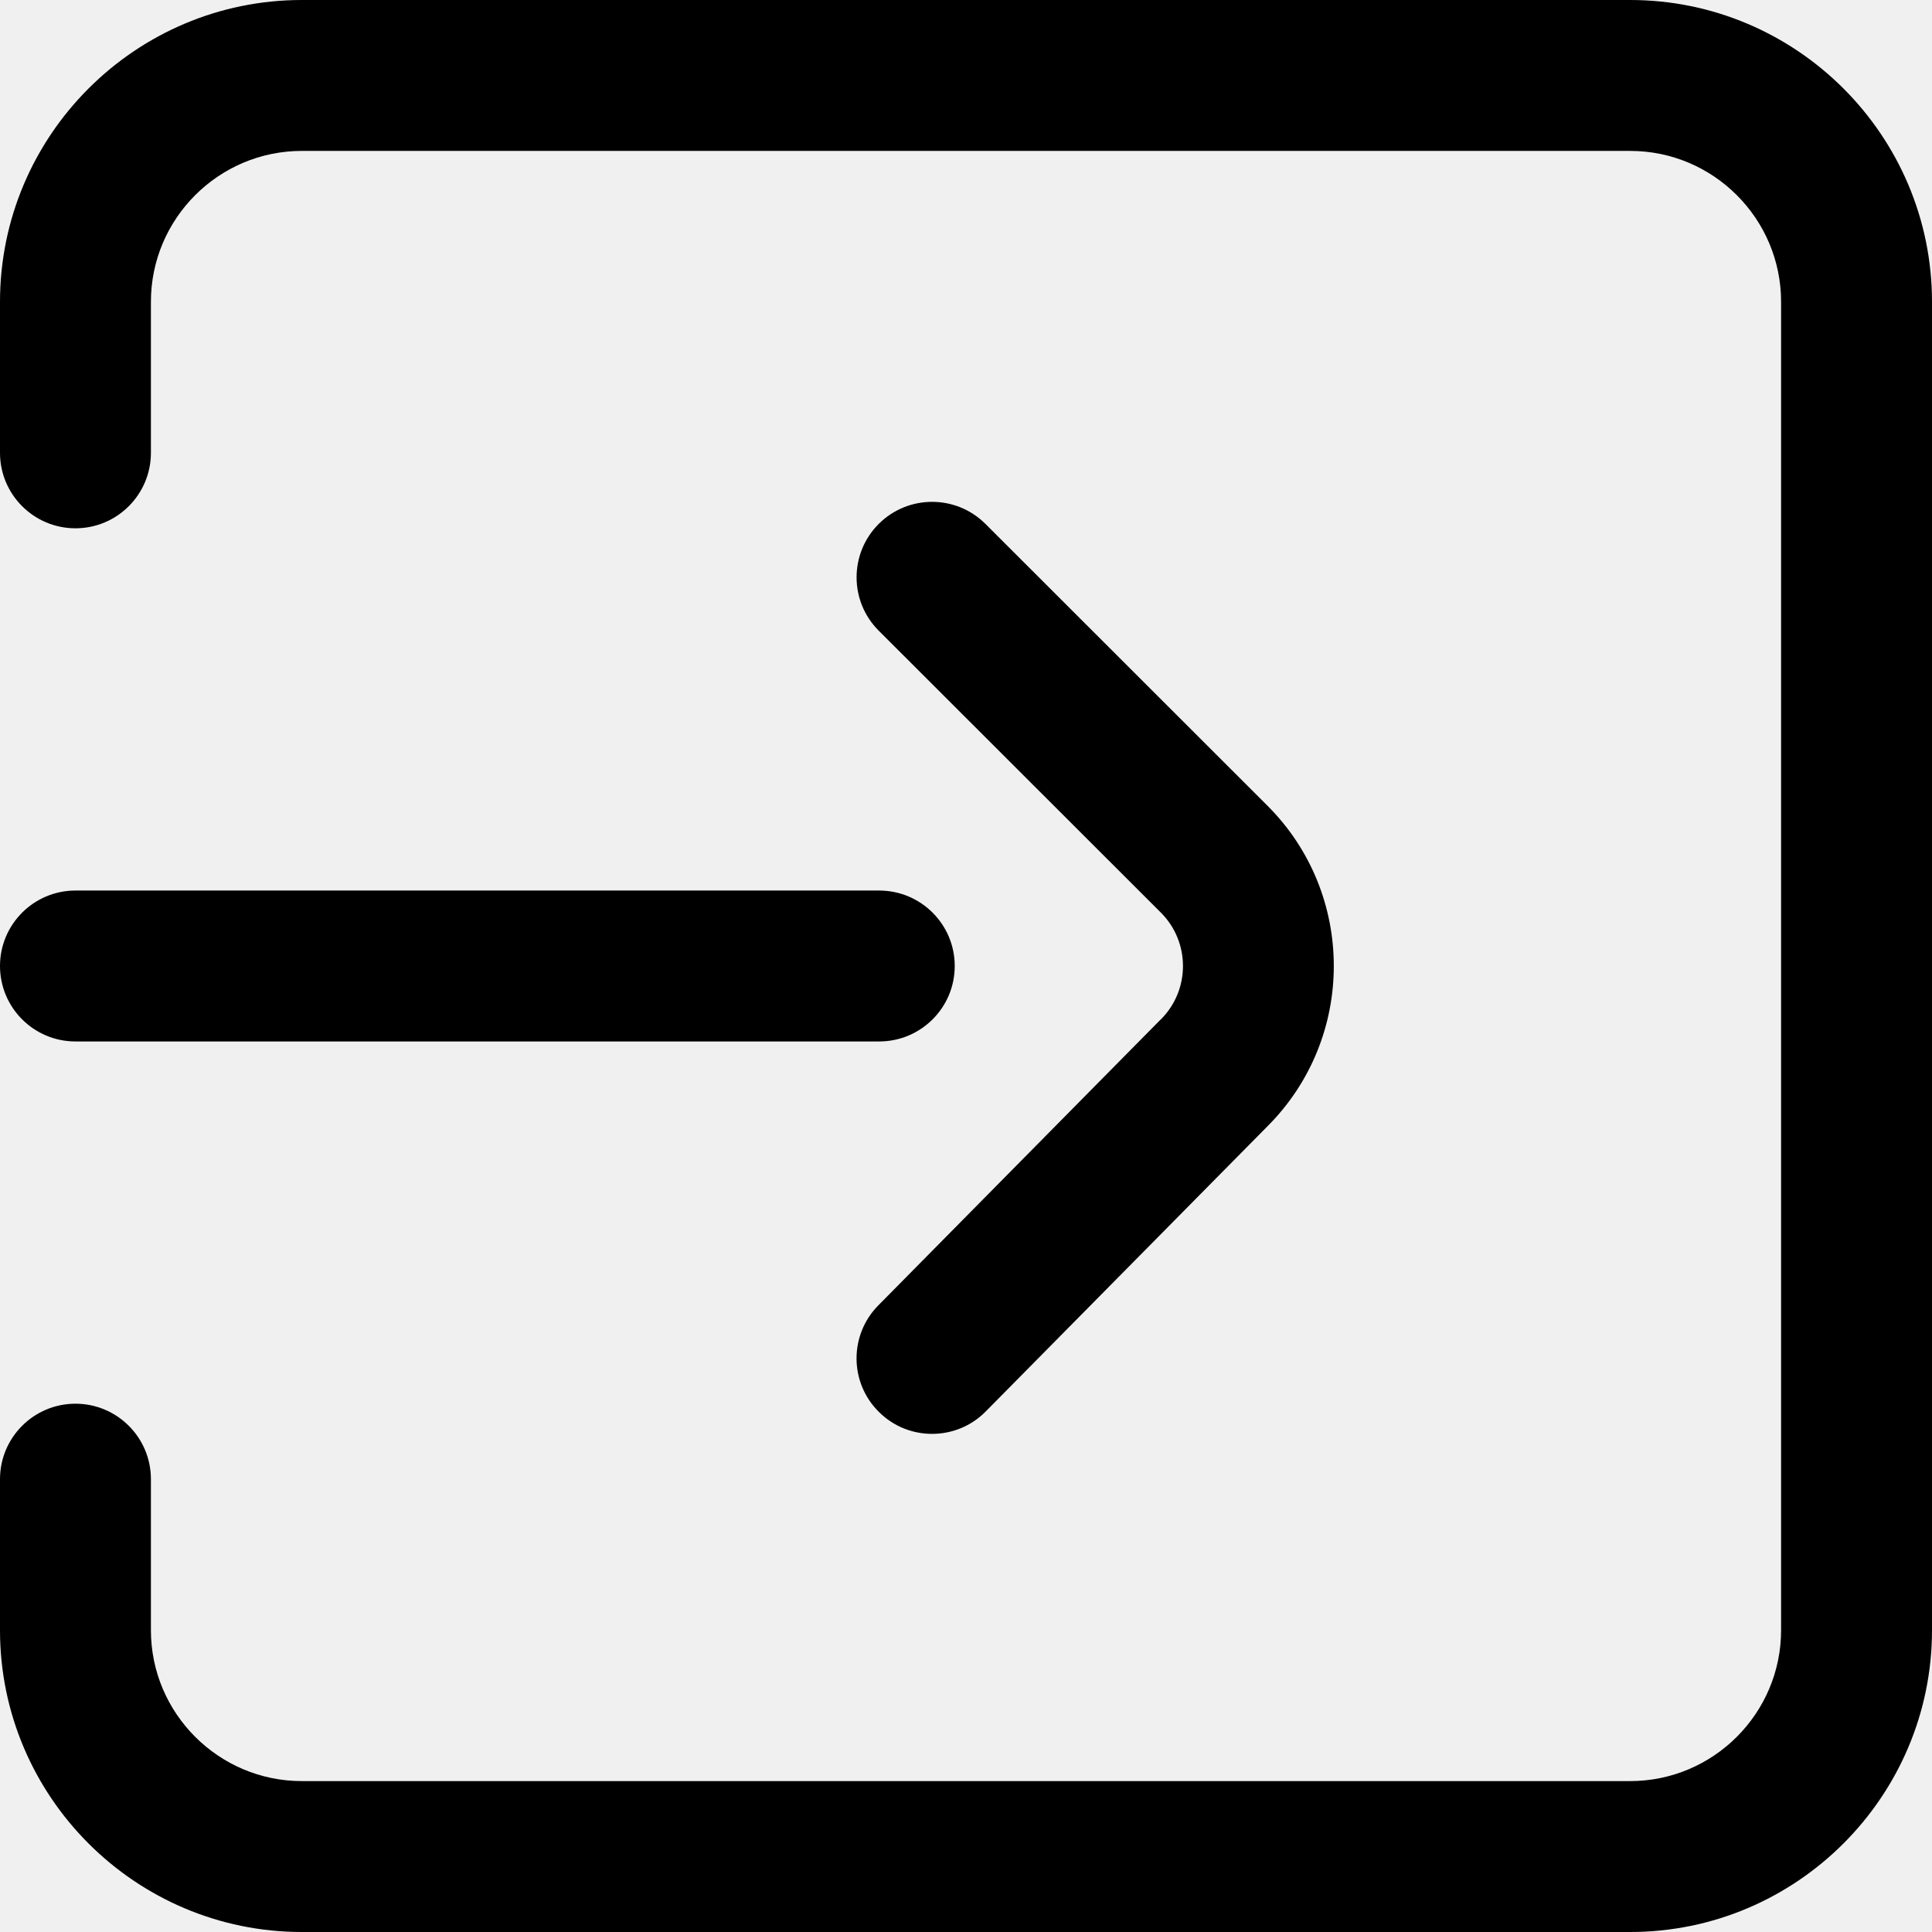
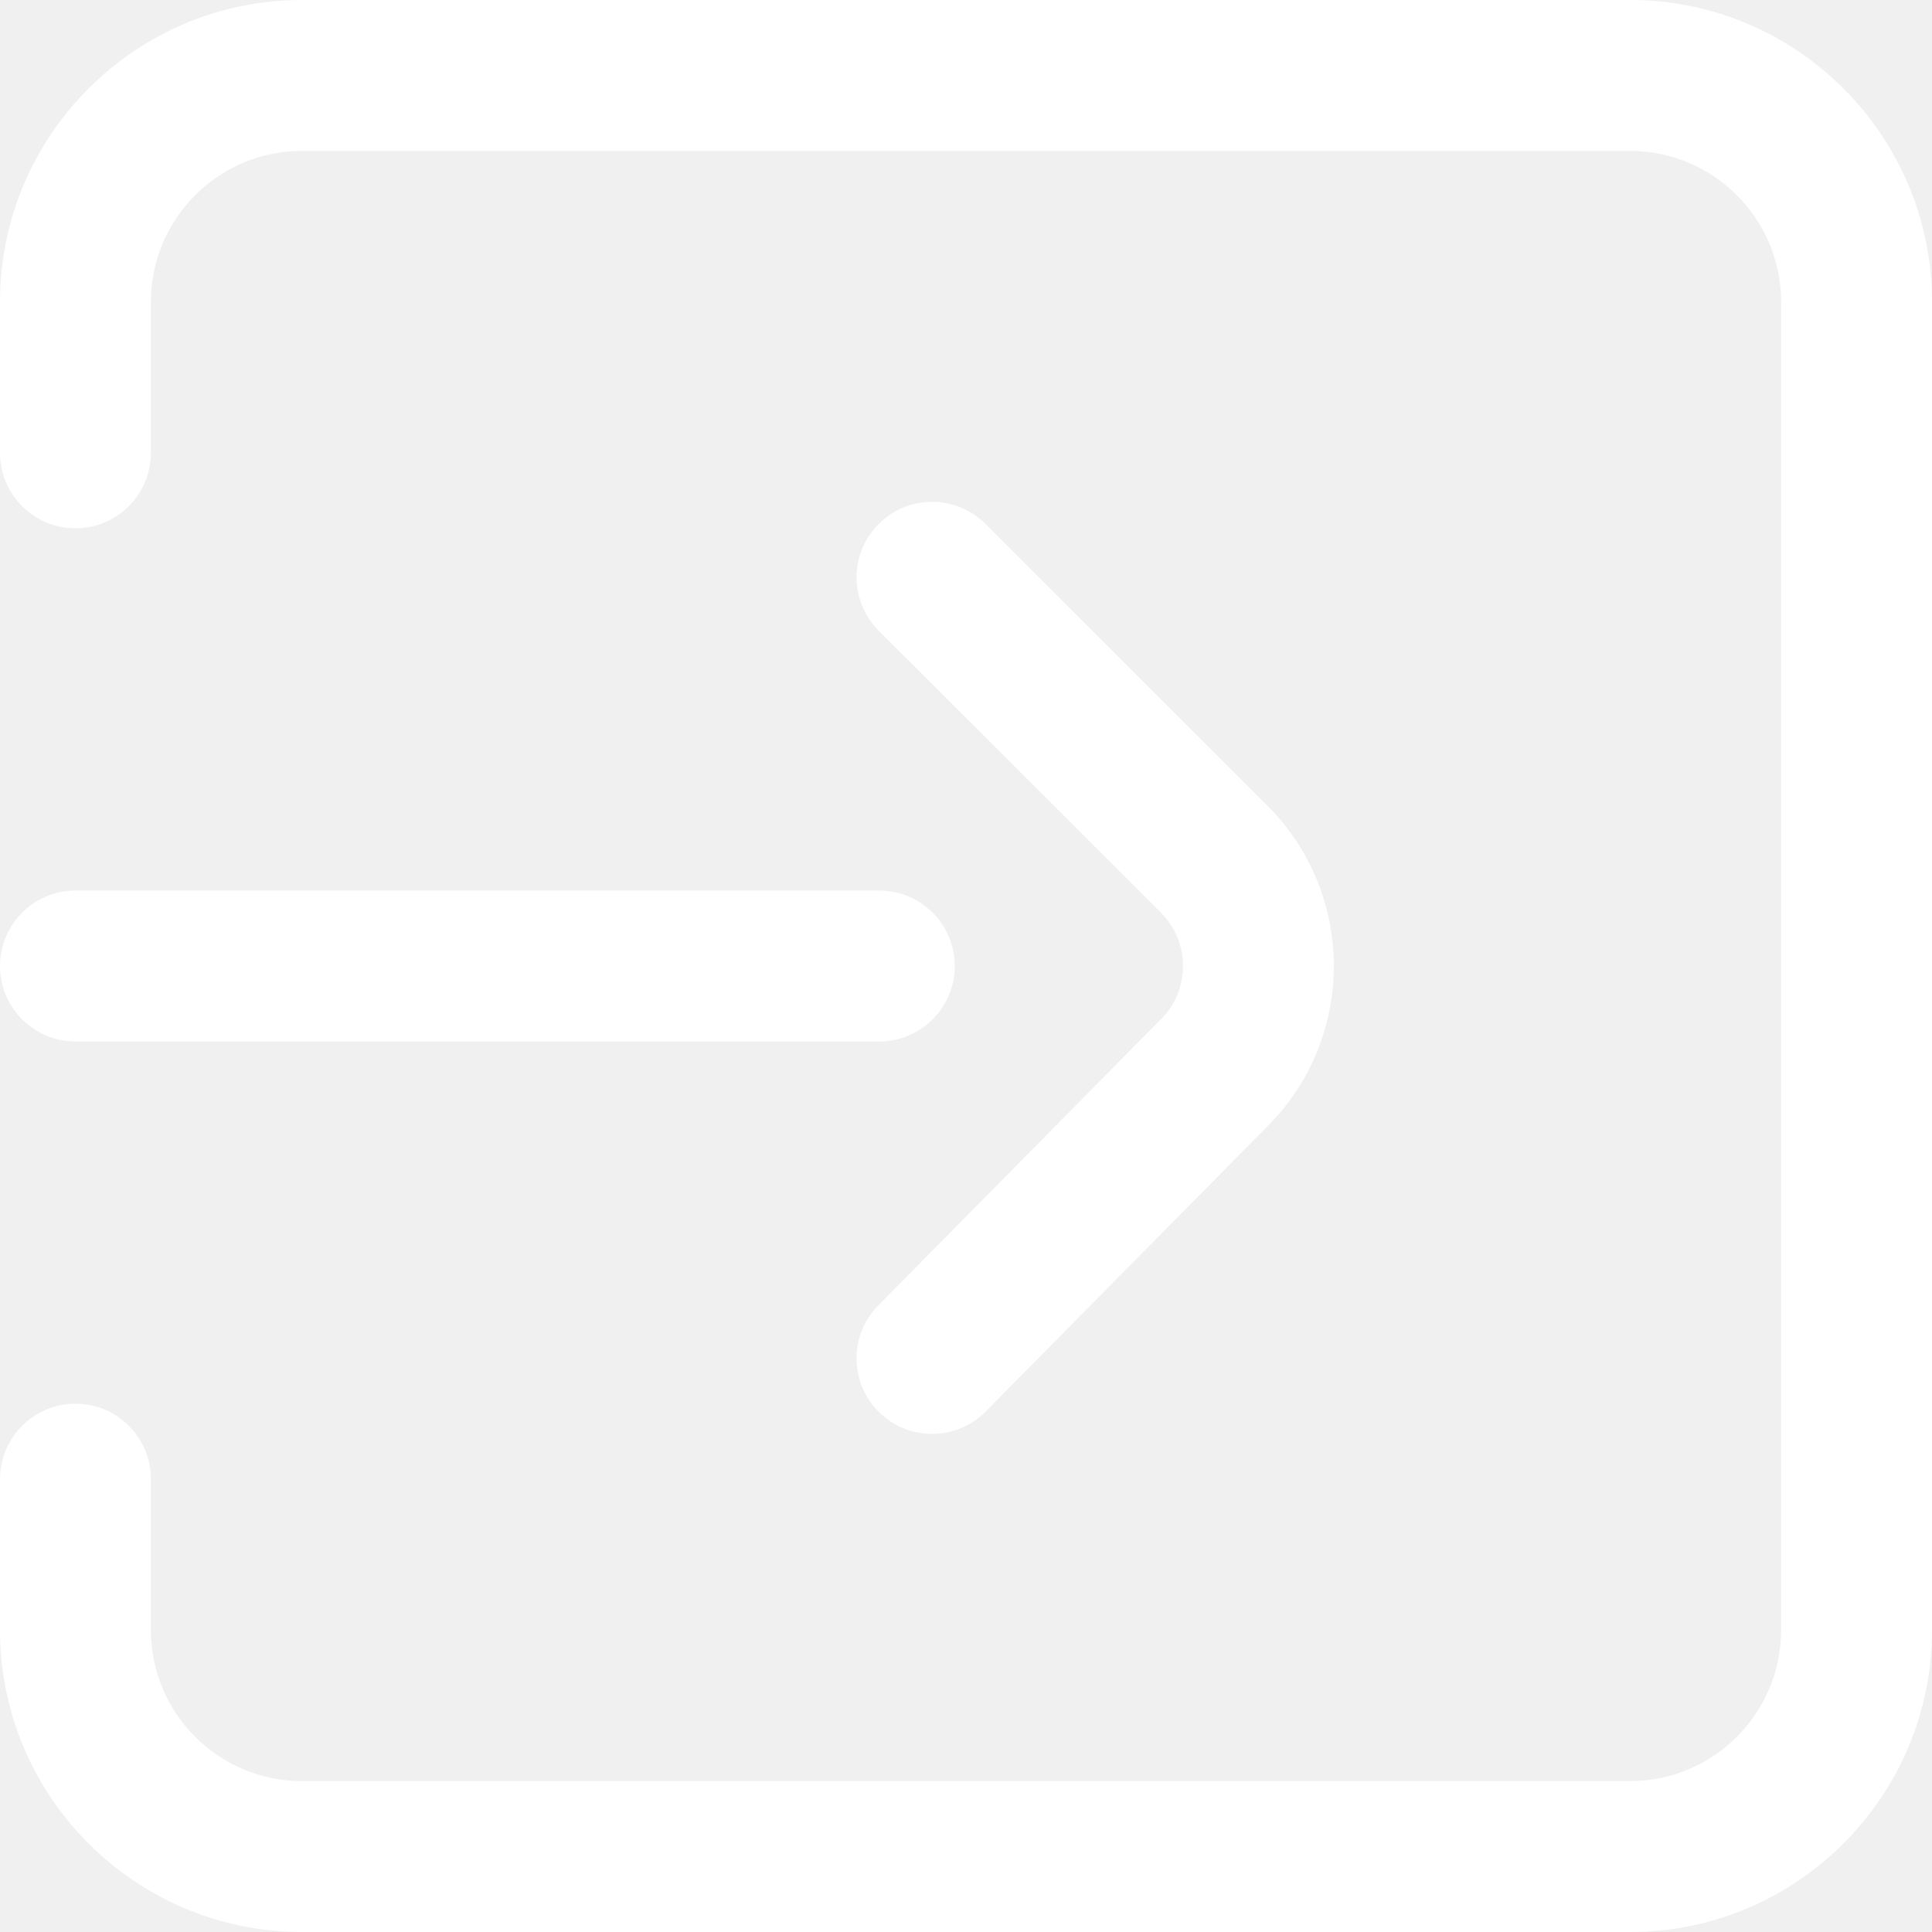
<svg xmlns="http://www.w3.org/2000/svg" width="18" height="18" viewBox="0 0 18 18" fill="none">
-   <path d="M15.188 0H2.812C1.262 0 0 1.262 0 2.812V4.219C0 4.607 0.315 4.922 0.703 4.922C1.091 4.922 1.406 4.607 1.406 4.219V2.812C1.406 2.037 2.037 1.406 2.812 1.406H15.188C15.963 1.406 16.594 2.037 16.594 2.812V15.188C16.594 15.963 15.963 16.594 15.188 16.594H2.812C2.037 16.594 1.406 15.963 1.406 15.188V13.781C1.406 13.393 1.091 13.078 0.703 13.078C0.315 13.078 0 13.393 0 13.781V15.188C0 16.738 1.262 18 2.812 18H15.188C16.738 18 18 16.738 18 15.188V2.812C18 1.262 16.738 0 15.188 0Z" fill="currentColor" />
-   <path d="M11.81 7.508L9.181 4.881C8.906 4.607 8.461 4.607 8.186 4.882C7.912 5.157 7.912 5.602 8.187 5.876L10.816 8.503C11.09 8.777 11.09 9.223 10.816 9.497C10.815 9.498 10.813 9.499 10.812 9.5L8.183 12.162C7.91 12.438 7.913 12.884 8.19 13.156C8.327 13.292 8.505 13.359 8.684 13.359C8.865 13.359 9.046 13.29 9.184 13.15L11.812 10.49C12.632 9.667 12.632 8.33 11.81 7.508Z" fill="currentColor" />
-   <path d="M8.191 8.297H0.703C0.315 8.297 0 8.612 0 9C0 9.388 0.315 9.703 0.703 9.703H8.191C8.58 9.703 8.895 9.388 8.895 9C8.895 8.612 8.58 8.297 8.191 8.297Z" fill="currentColor" />
+   <path d="M15.188 0H2.812C1.262 0 0 1.262 0 2.812V4.219C0 4.607 0.315 4.922 0.703 4.922C1.091 4.922 1.406 4.607 1.406 4.219V2.812C1.406 2.037 2.037 1.406 2.812 1.406H15.188C15.963 1.406 16.594 2.037 16.594 2.812V15.188C16.594 15.963 15.963 16.594 15.188 16.594H2.812C2.037 16.594 1.406 15.963 1.406 15.188V13.781C1.406 13.393 1.091 13.078 0.703 13.078C0.315 13.078 0 13.393 0 13.781V15.188C0 16.738 1.262 18 2.812 18H15.188C16.738 18 18 16.738 18 15.188V2.812C18 1.262 16.738 0 15.188 0Z" fill="white" />
+   <path d="M11.81 7.508L9.181 4.881C8.906 4.607 8.461 4.607 8.186 4.882C7.912 5.157 7.912 5.602 8.187 5.876L10.816 8.503C11.09 8.777 11.09 9.223 10.816 9.497C10.815 9.498 10.813 9.499 10.812 9.5L8.183 12.162C7.91 12.438 7.913 12.884 8.19 13.156C8.327 13.292 8.505 13.359 8.684 13.359C8.865 13.359 9.046 13.29 9.184 13.15L11.812 10.49C12.632 9.667 12.632 8.33 11.81 7.508Z" fill="white" />
+   <path d="M8.191 8.297H0.703C0.315 8.297 0 8.612 0 9C0 9.388 0.315 9.703 0.703 9.703H8.191C8.58 9.703 8.895 9.388 8.895 9C8.895 8.612 8.58 8.297 8.191 8.297Z" fill="white" />
</svg>
